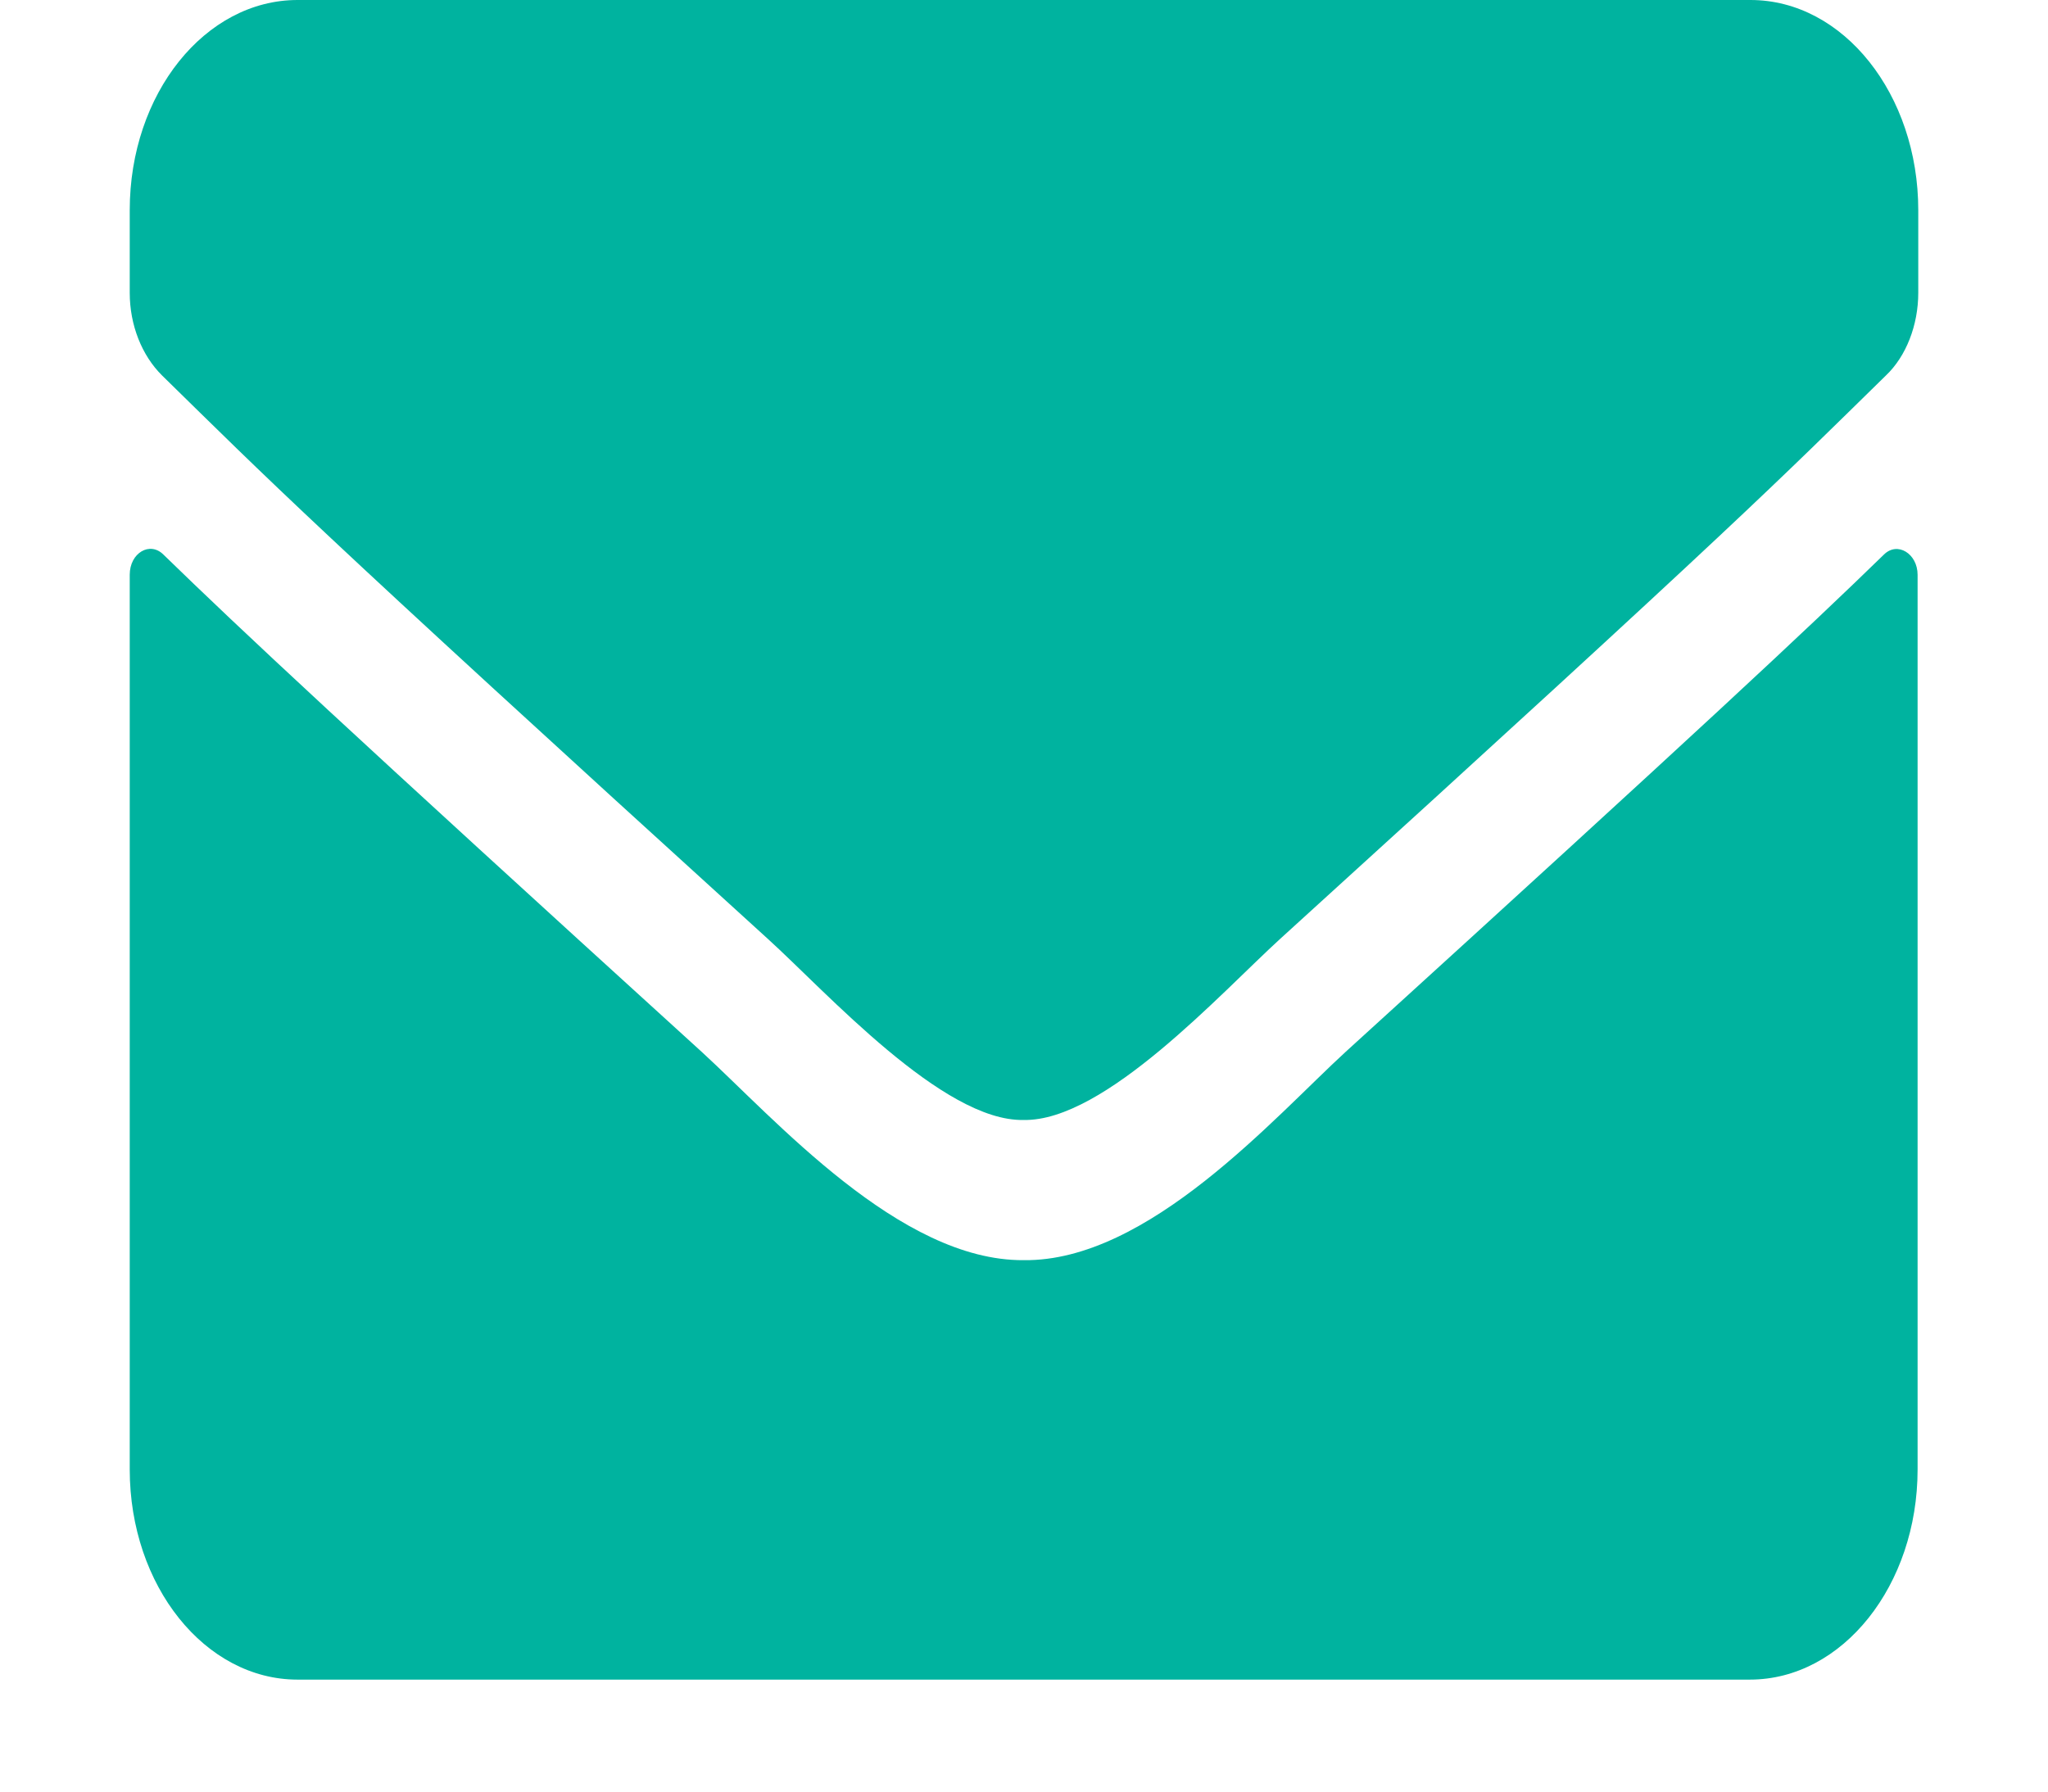
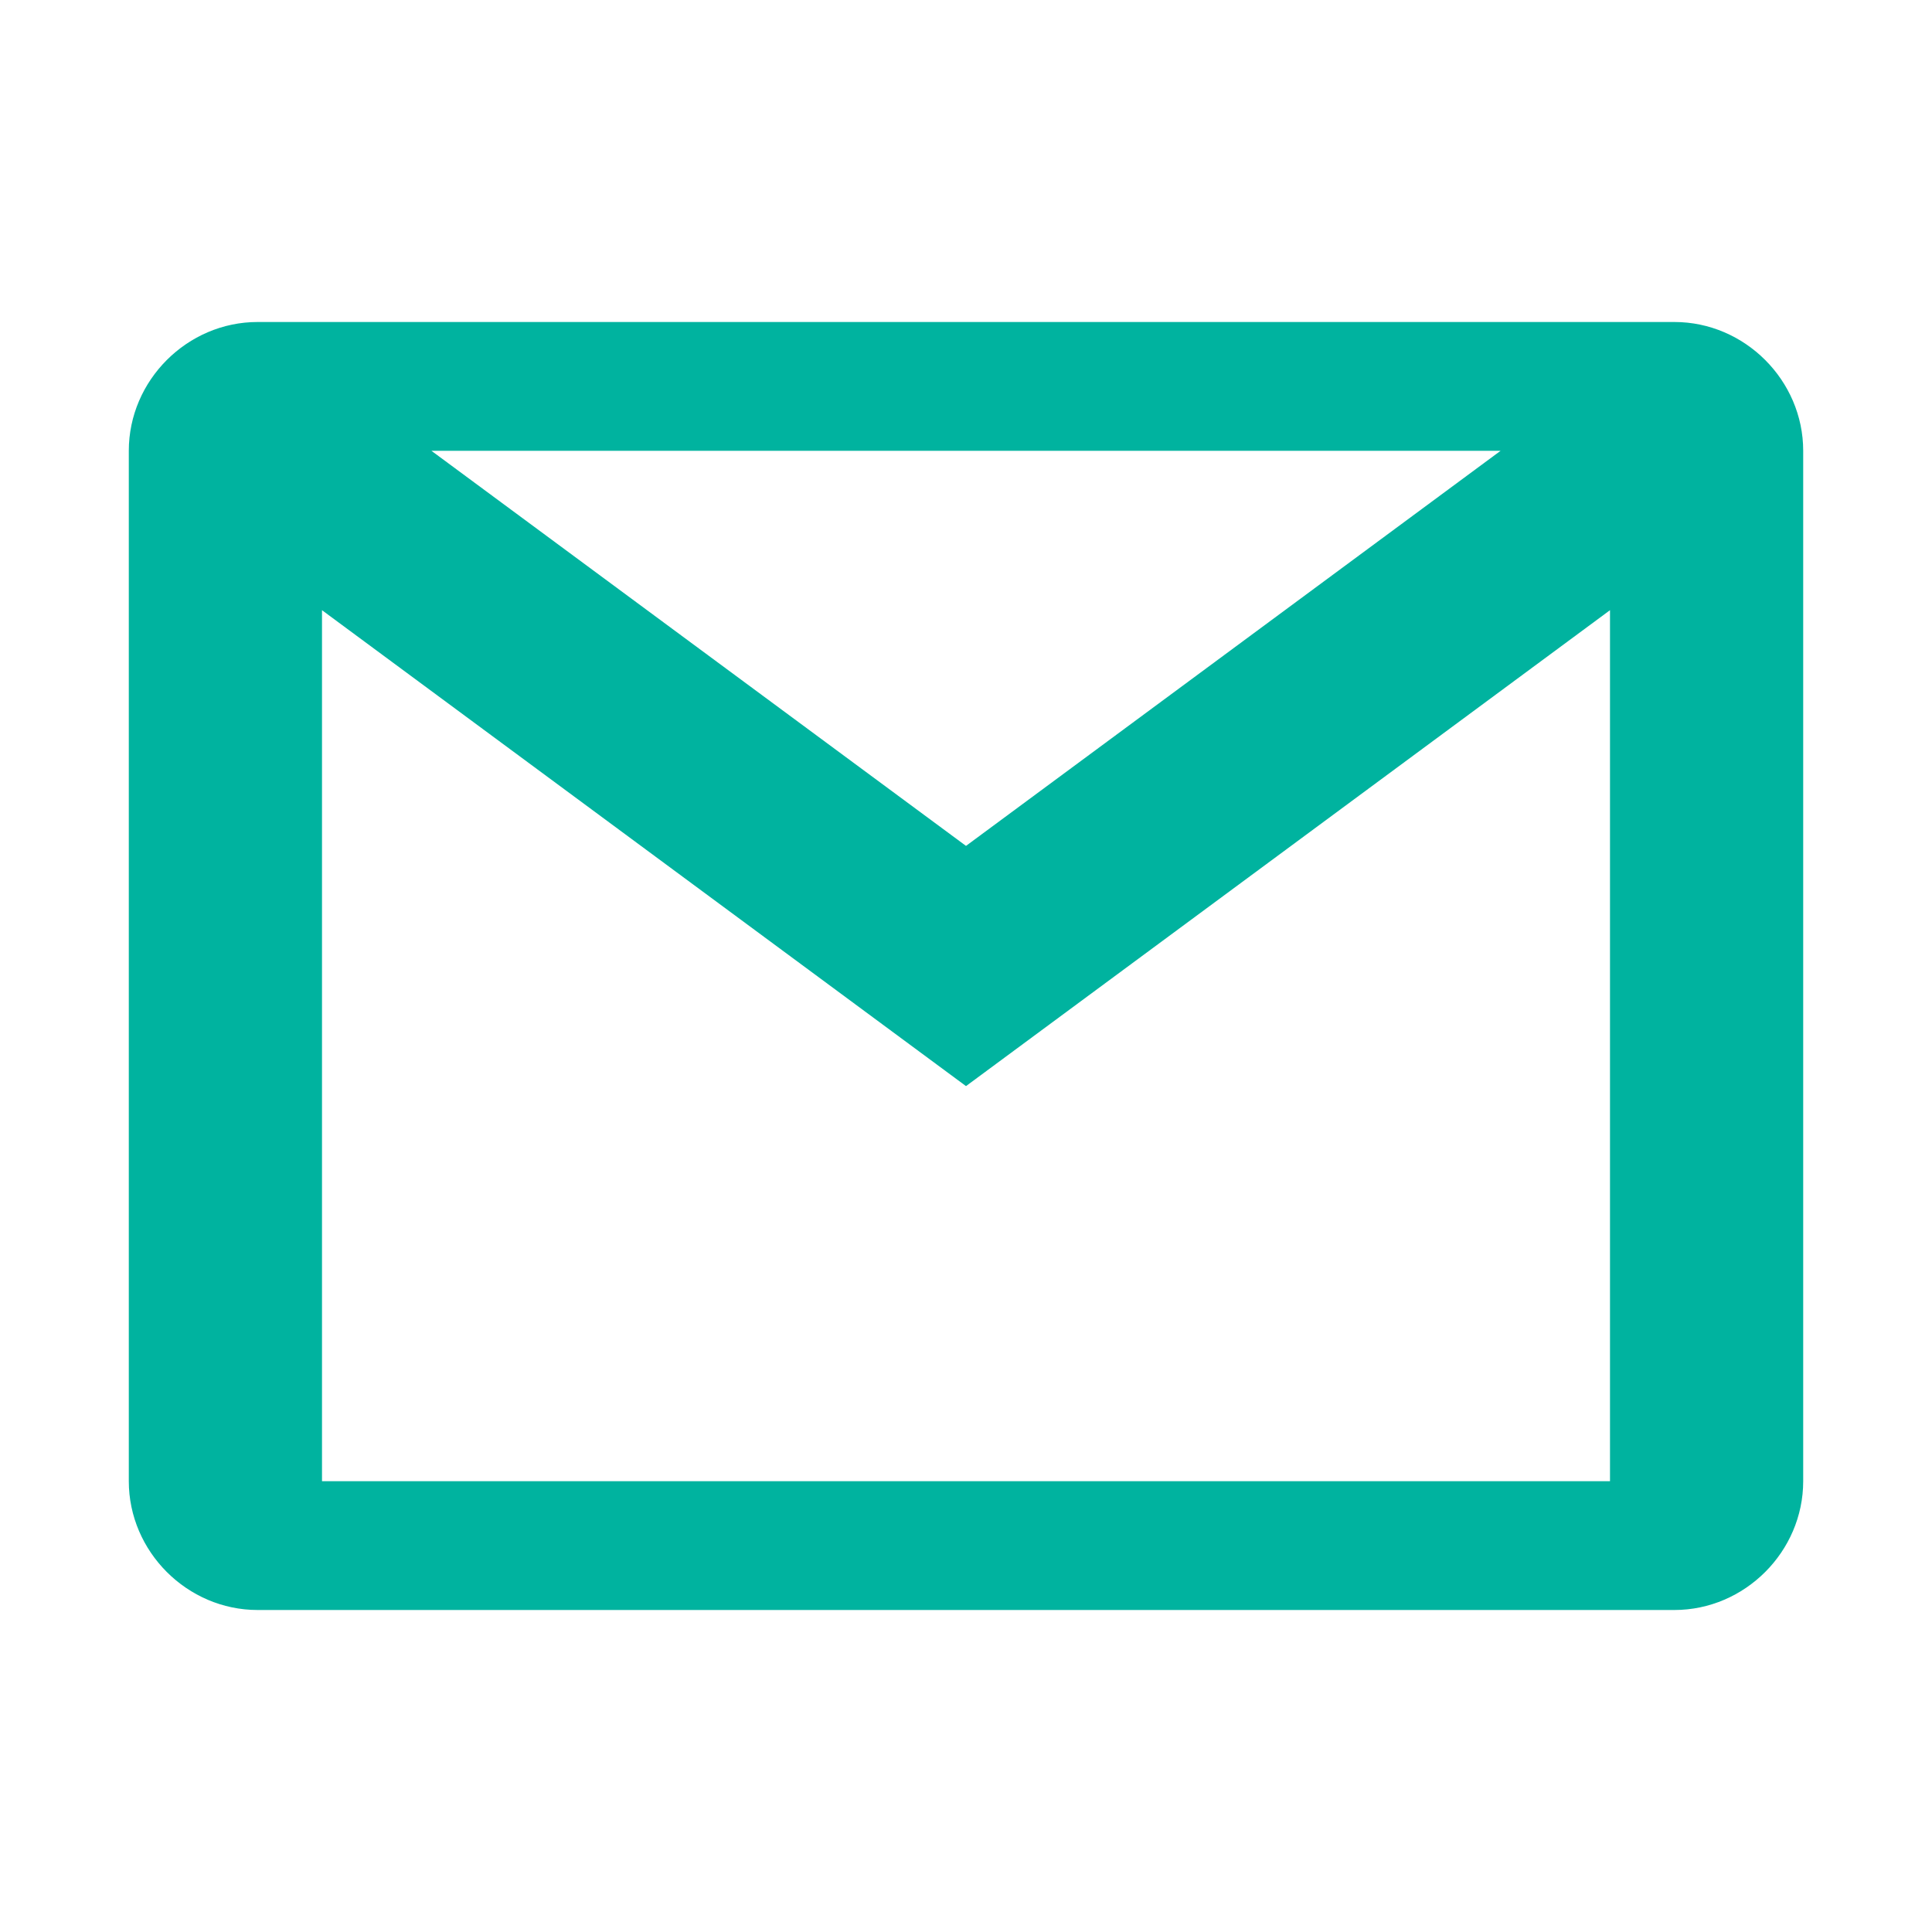
- <svg xmlns="http://www.w3.org/2000/svg" viewBox="0 0 32 32" width="32px" height="28px">
-   <path style=" stroke:none;fill-rule:nonzero;fill:rgb(0%,70.196%,62.353%);fill-opacity:1;" d="M 31.355 9.906 C 31.598 9.664 31.957 9.891 31.957 10.266 L 31.957 26.246 C 31.957 28.312 30.621 30 28.961 30 L 3.027 30 C 1.379 30 0.031 28.328 0.031 26.246 L 0.031 10.266 C 0.031 9.875 0.391 9.664 0.633 9.906 C 2.027 11.262 3.879 12.996 10.242 18.785 C 11.555 19.988 13.781 22.523 15.992 22.508 C 18.219 22.539 20.48 19.945 21.746 18.785 C 28.109 12.996 29.961 11.262 31.355 9.906 Z M 15.992 20.004 C 17.438 20.035 19.52 17.73 20.578 16.766 C 28.855 9.242 29.48 8.578 31.391 6.707 C 31.754 6.363 31.969 5.805 31.969 5.23 L 31.969 3.754 C 31.969 1.688 30.633 0 28.973 0 L 3.027 0 C 1.379 0 0.031 1.672 0.031 3.754 L 0.031 5.23 C 0.031 5.805 0.246 6.348 0.609 6.707 C 2.52 8.578 3.145 9.242 11.422 16.766 C 12.469 17.715 14.551 20.035 15.992 20.004 Z M 15.992 20.004 " />
+ <svg xmlns="http://www.w3.org/2000/svg" fill="#00b39f" viewBox="0 0 30 30" width="32px" height="32px">
+   <path d="M 4 5 C 2.907 5 2 5.907 2 7 L 2 23 C 2 24.093 2.907 25 4 25 L 26 25 C 27.093 25 28 24.093 28 23 L 28 7 C 28 5.907 27.093 5 26 5 L 4 5 z M 6.699 7 L 23.301 7 L 15 13.135 L 6.699 7 z M 5 9.475 L 15 16.865 L 25 9.475 L 25 23 L 5 23 L 5 9.475 z" />
</svg>
